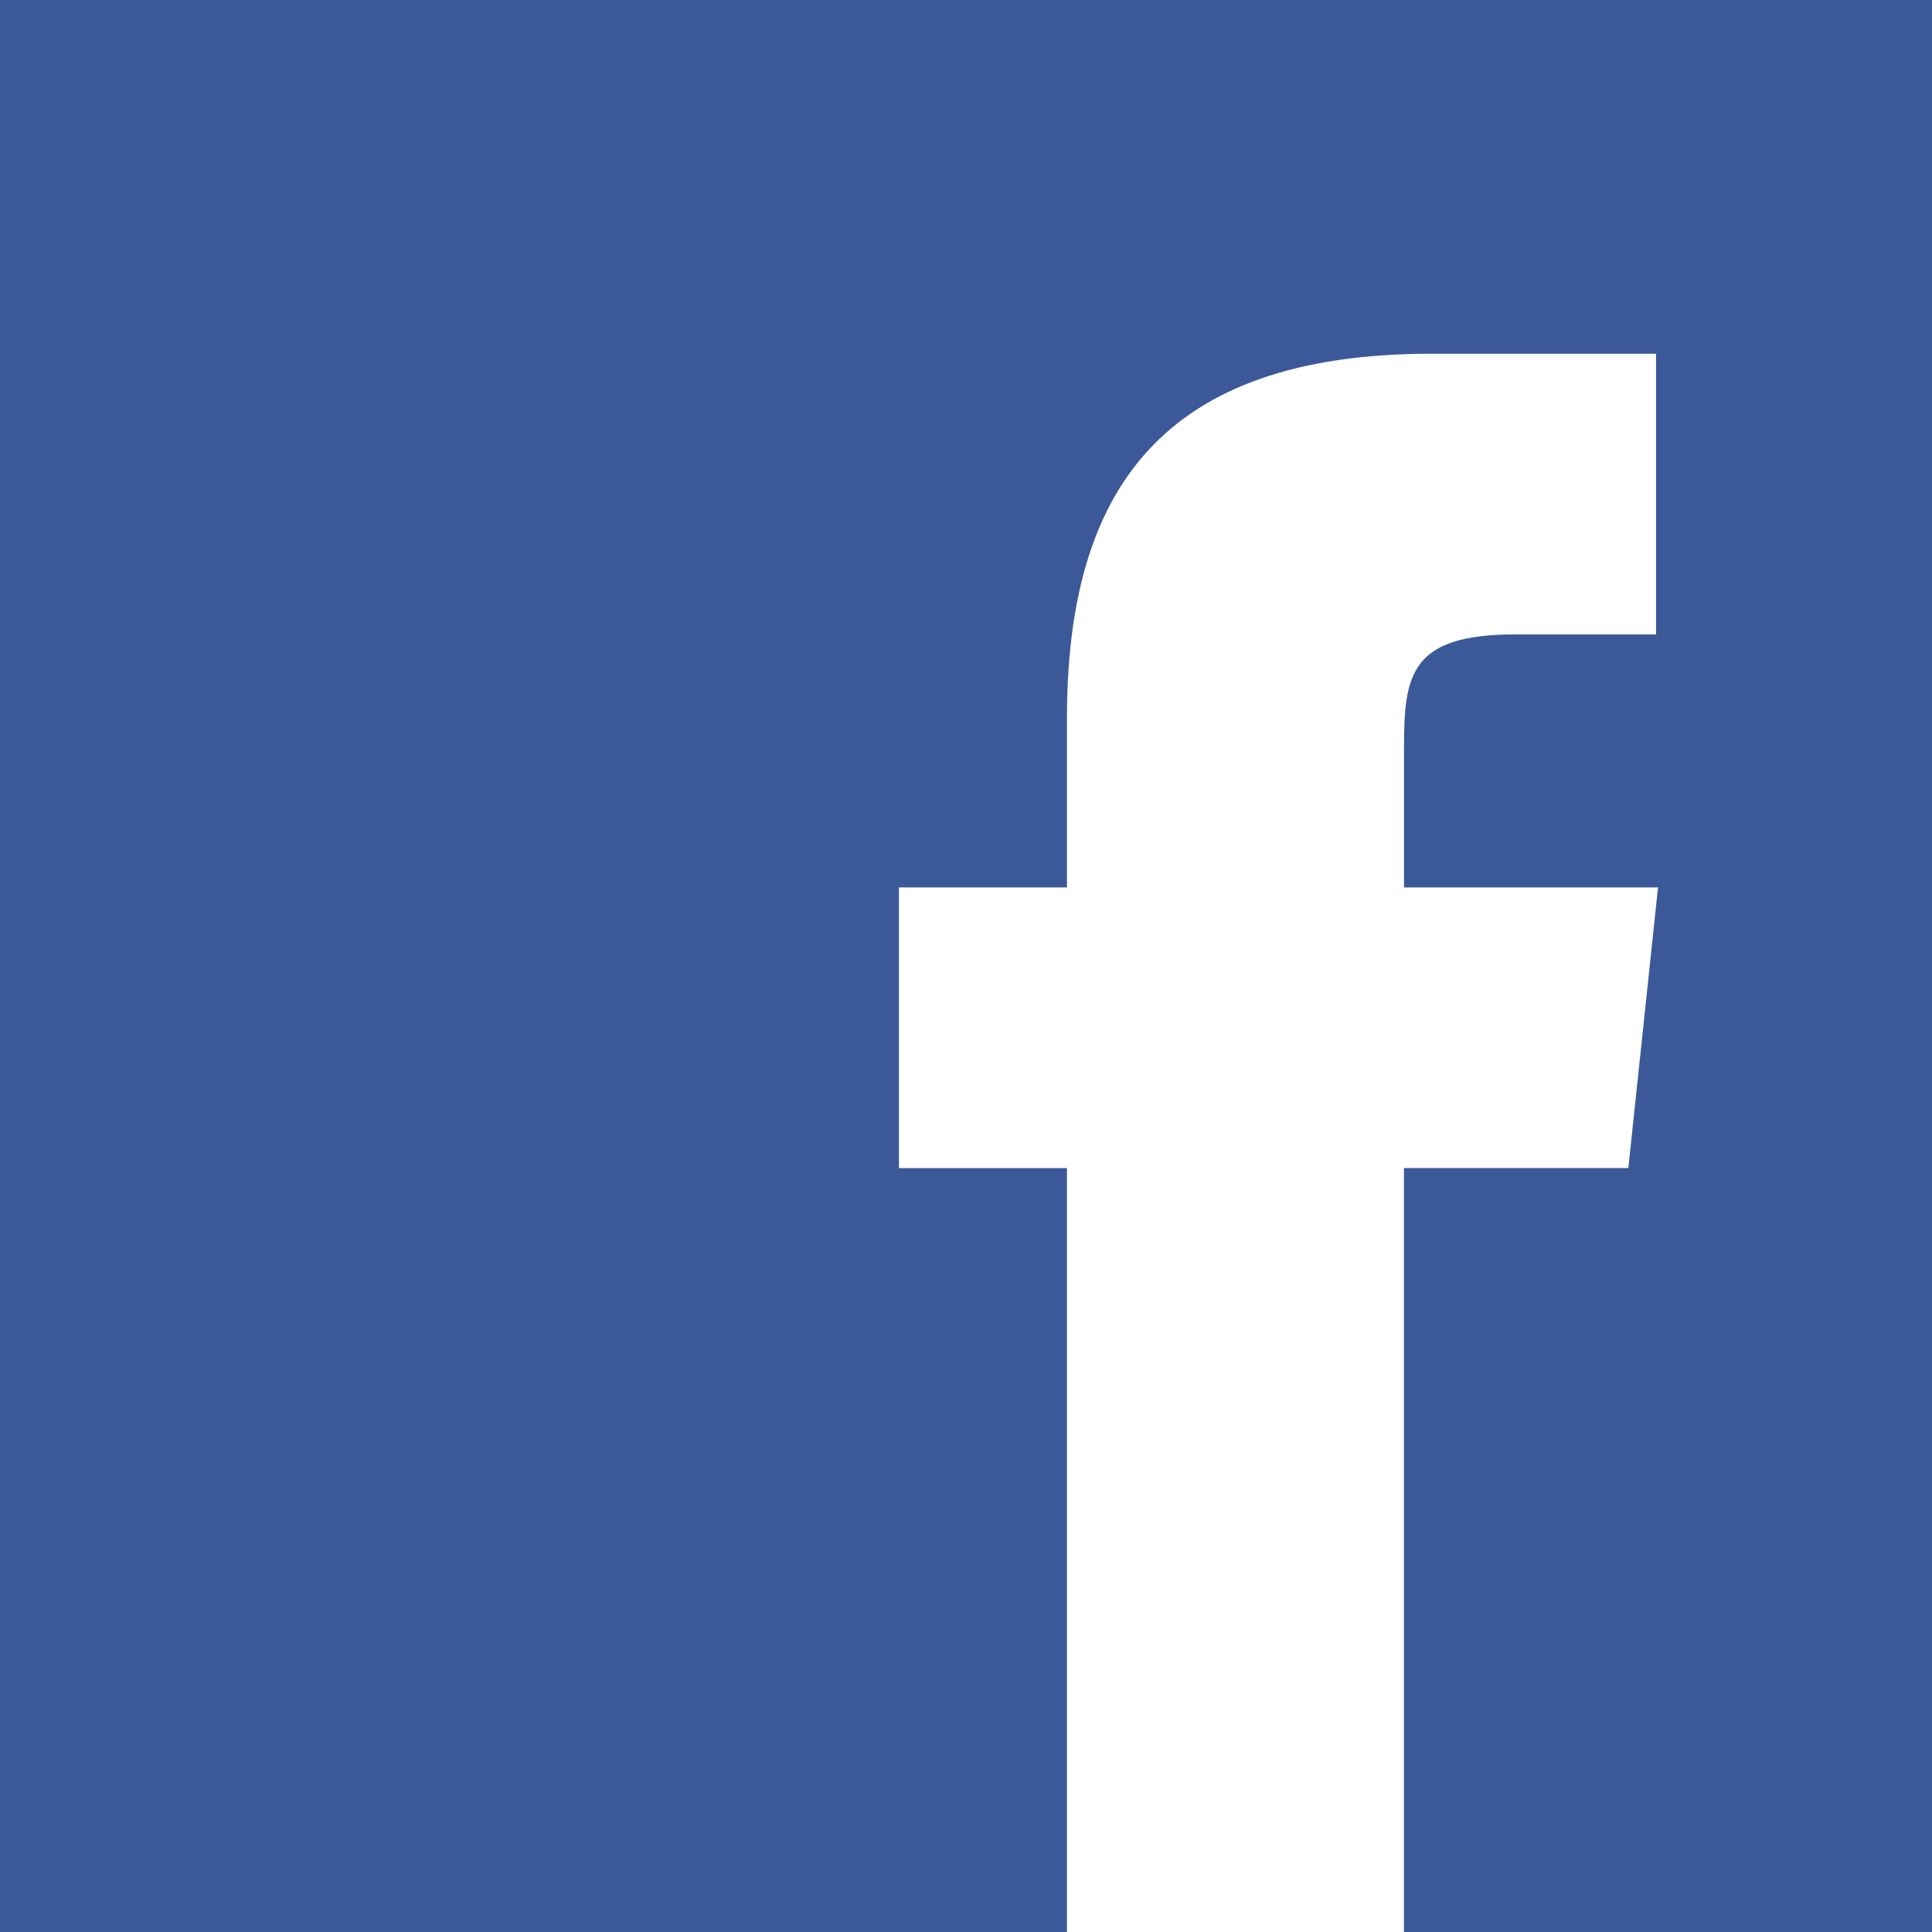
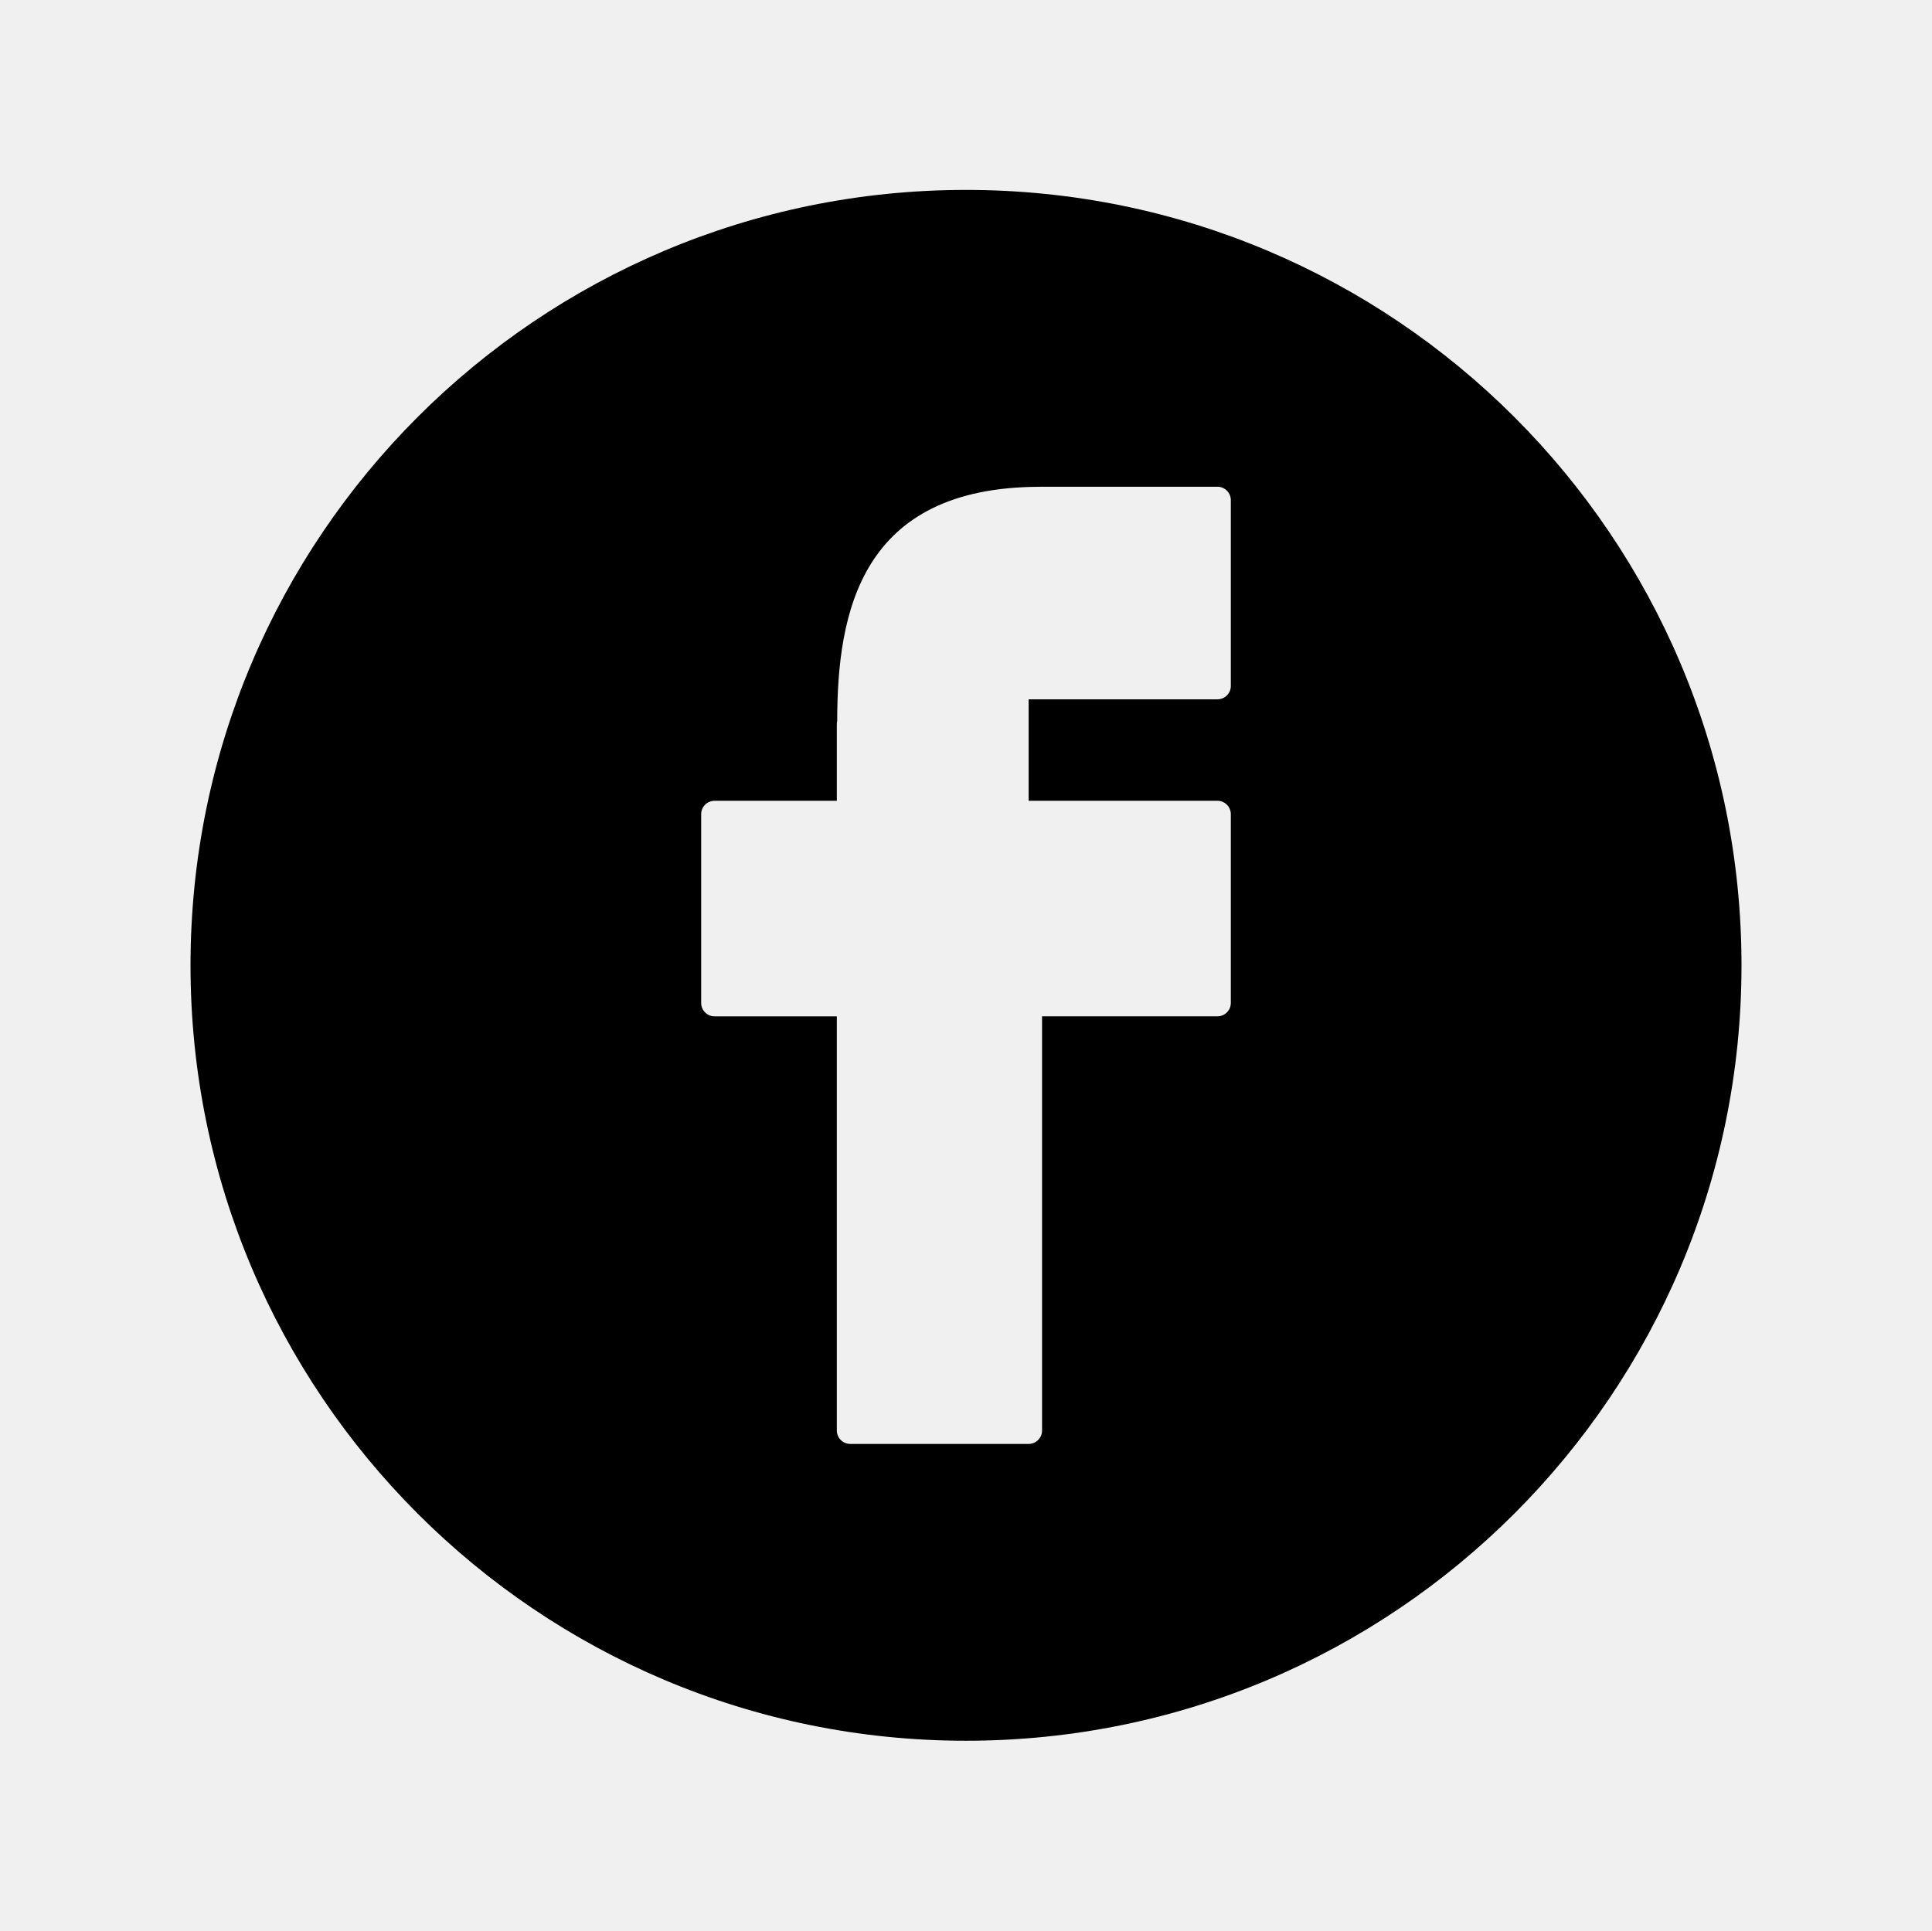
- <svg xmlns="http://www.w3.org/2000/svg" version="1.2" baseProfile="tiny" x="0px" y="0px" width="36px" height="36px" viewBox="0 0 36 36" xml:space="preserve">
-   <defs>
- </defs>
-   <rect fill="#3B5998" width="36" height="36" />
-   <path fill="#FFFFFF" d="M30.895,16.535l-0.553,5.23h-4.181v15.176h-6.28V21.766H16.75v-5.23h3.131v-3.149  c0-4.254,1.768-6.796,6.796-6.796h4.181v5.23h-2.615c-1.952,0-2.081,0.736-2.081,2.1v2.615H30.895z" />
+ <svg xmlns="http://www.w3.org/2000/svg" enable-background="new 0 0 144.083 144" height="144px" id="Facebook" version="1.1" viewBox="0 0 144.083 144" width="144.083px" xml:space="preserve">
+   <path d="M72.041,14.165c-31.94,0-57.833,25.894-57.833,57.834c0,31.939,25.893,57.836,57.833,57.836s57.835-25.896,57.835-57.836  C129.875,40.059,103.981,14.165,72.041,14.165z M91.792,51.16c0,0.552-0.447,1-1,1H76.713v7.567h14.078c0.553,0,1,0.448,1,1v14.077  c0,0.553-0.447,1-1,1H77.713v30.892c0,0.553-0.447,1-1,1H63.408c-0.553,0-1-0.447-1-1V75.805h-9.117c-0.553,0-1-0.447-1-1V60.728  c0-0.552,0.447-1,1-1h9.117V54.02c0-0.082,0.01-0.161,0.028-0.237c0.008-8.131,1.747-17.433,15.068-17.475  c0.029-0.002,0.06-0.004,0.09-0.004h13.197c0.553,0,1,0.448,1,1V51.16z" />
</svg>
